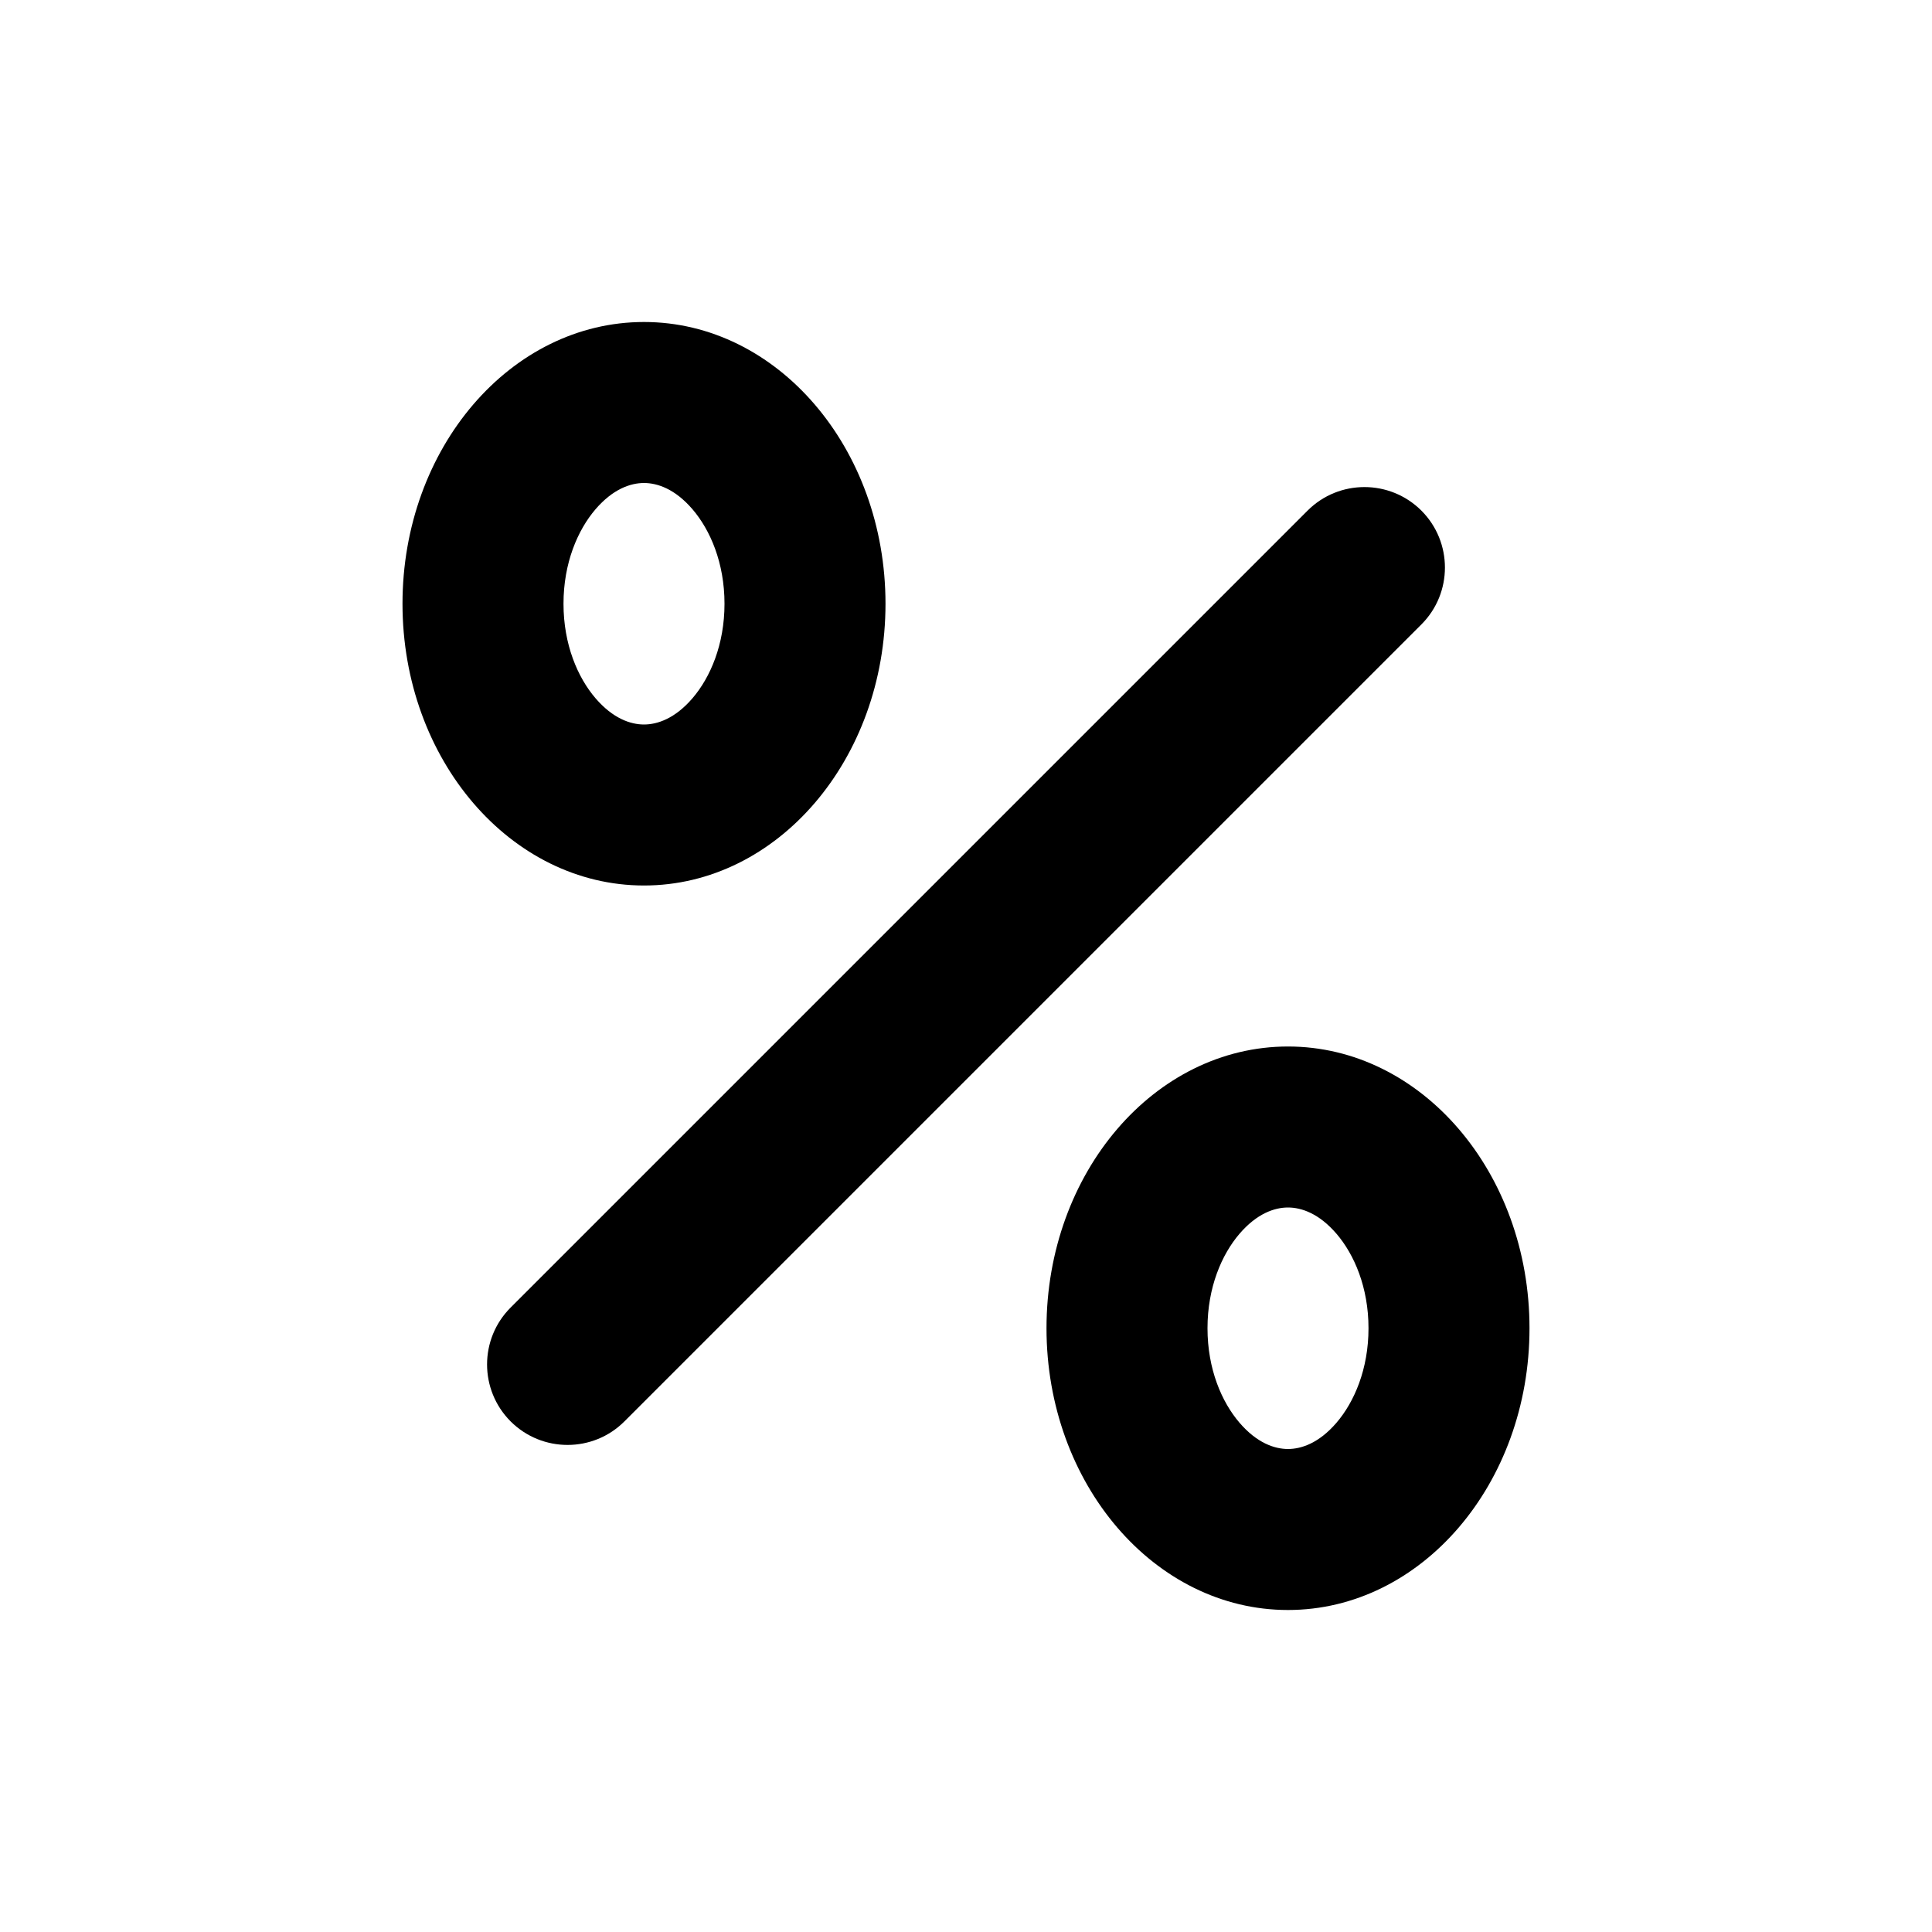
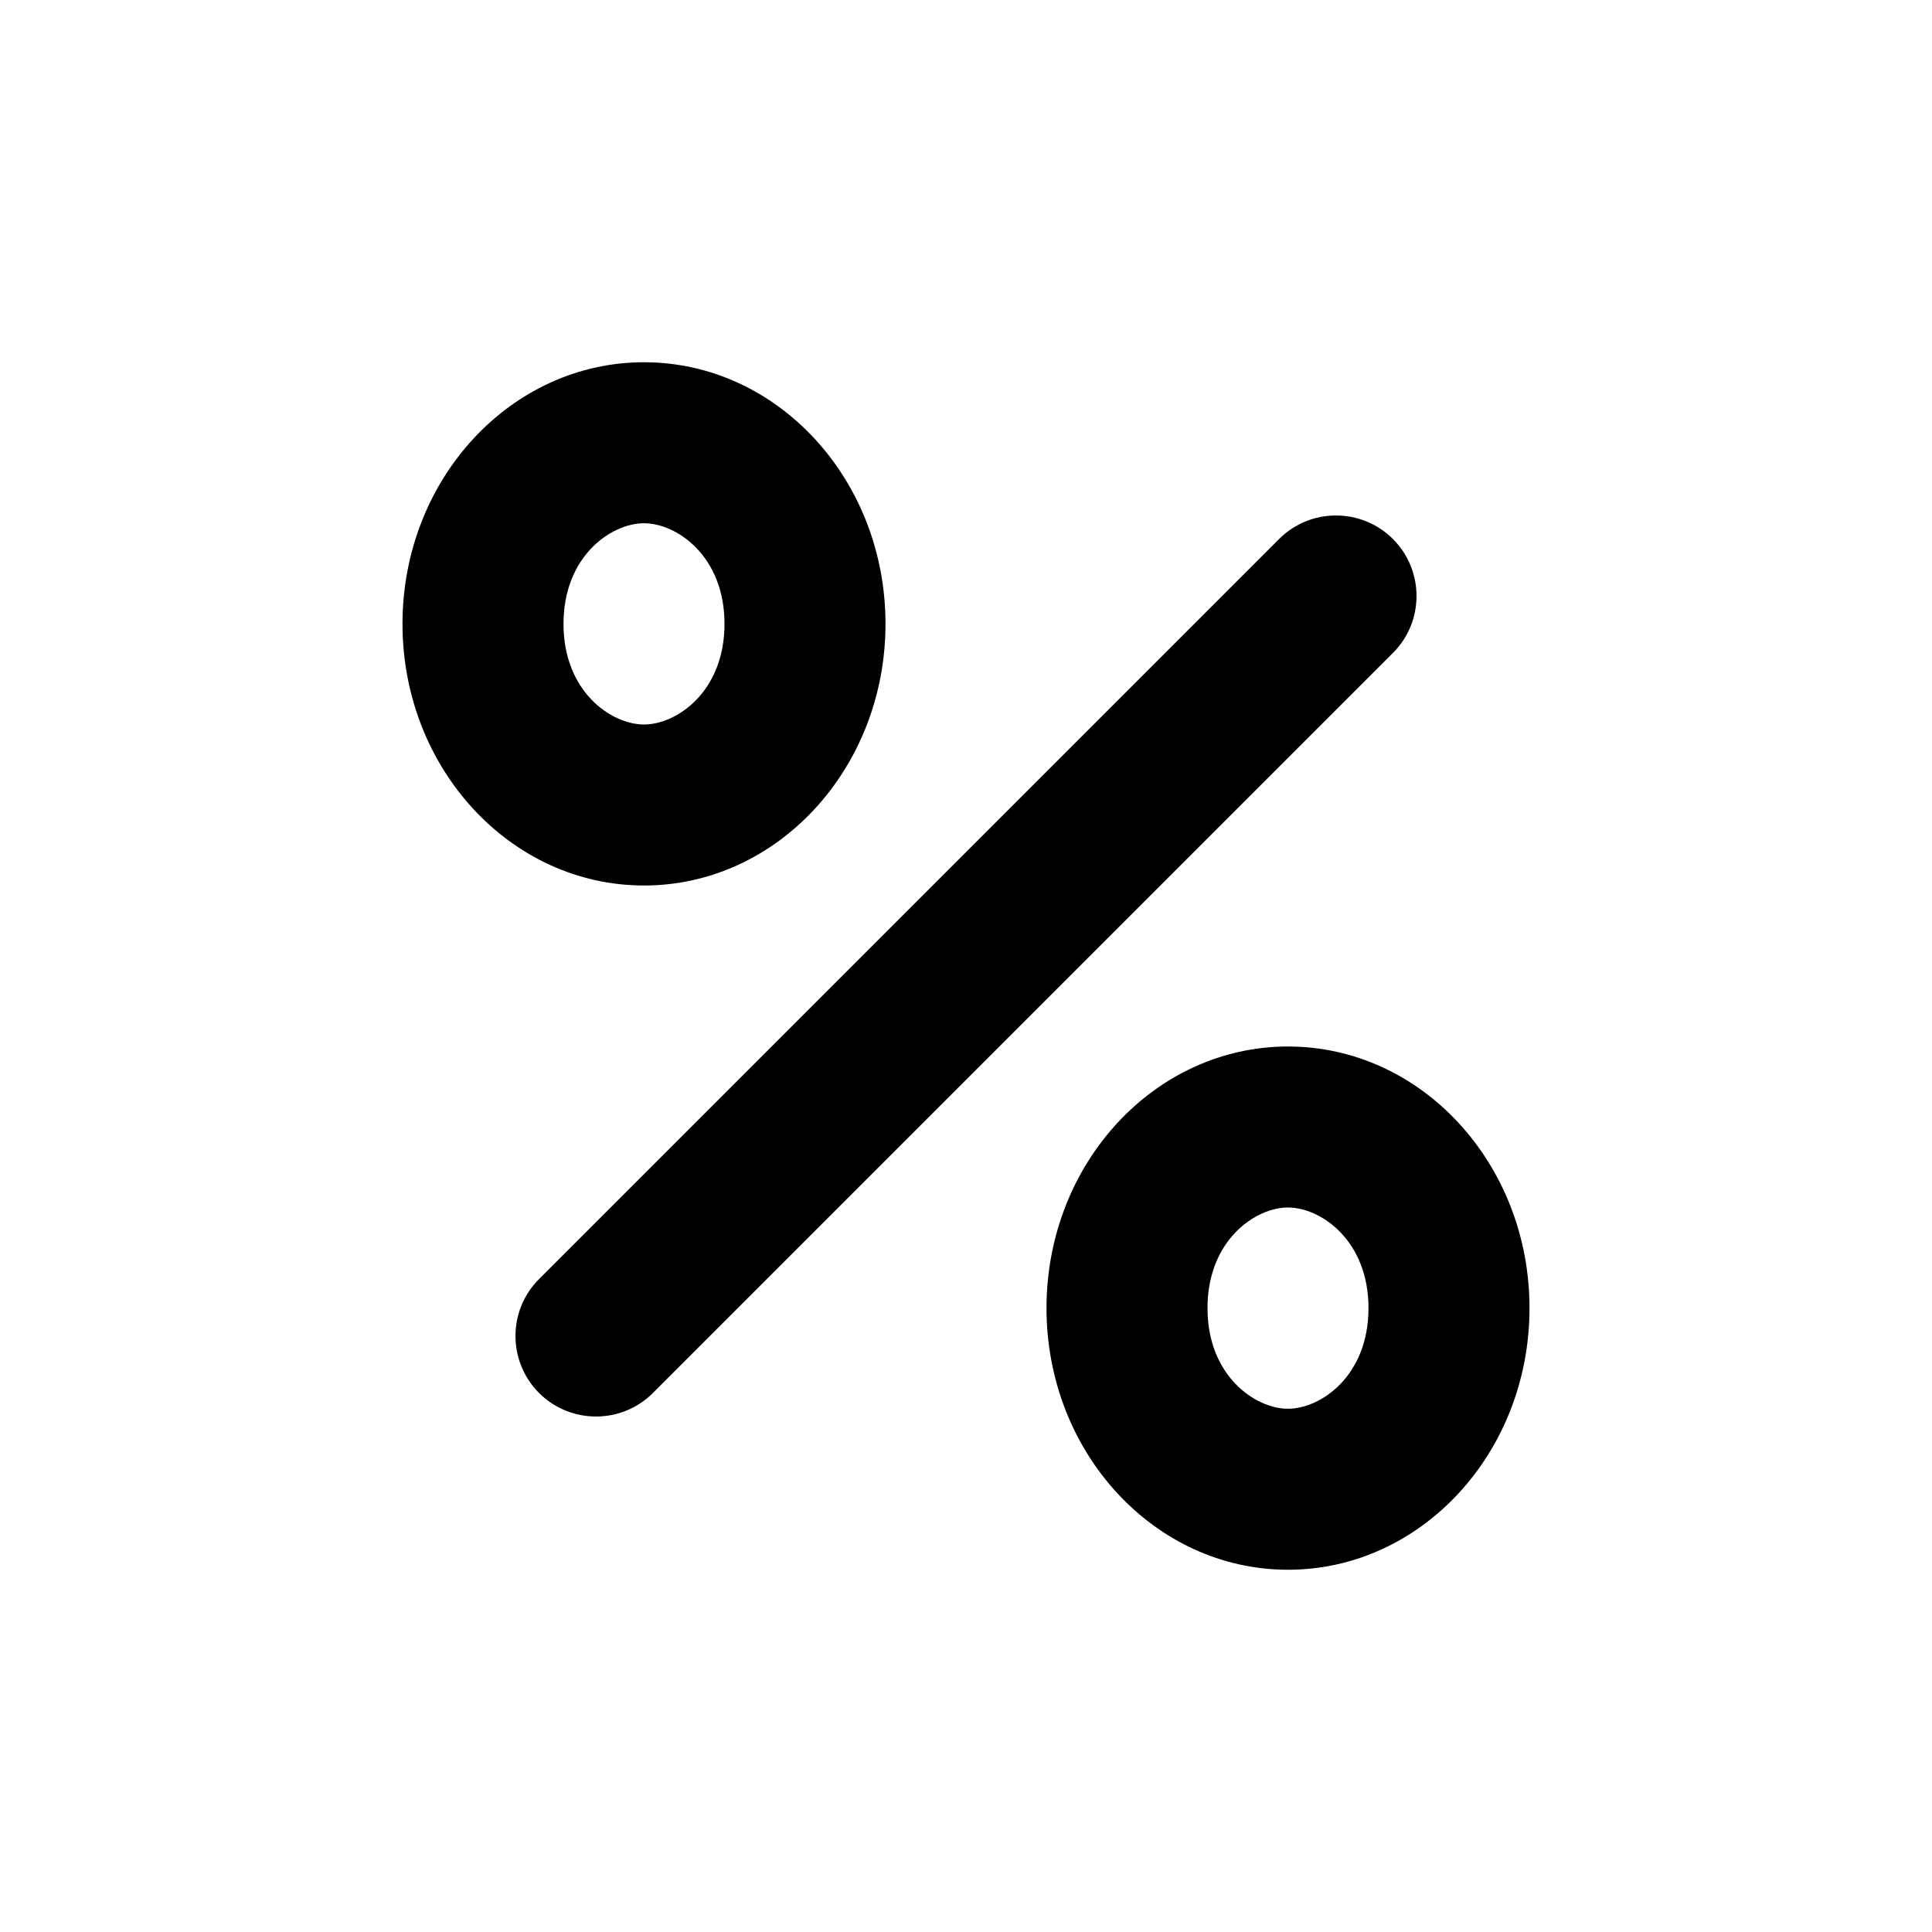
<svg xmlns="http://www.w3.org/2000/svg" viewBox="0 0 24 24" fill="currentColor">
-   <path d="M16.243 6.343C16.633 5.953 17.266 5.953 17.657 6.343C18.047 6.734 18.047 7.367 17.657 7.757L7.757 17.657C7.367 18.047 6.734 18.047 6.343 17.657C5.953 17.266 5.953 16.633 6.343 16.243L16.243 6.343Z" fill="currentColor" />
-   <path fill-rule="evenodd" clip-rule="evenodd" d="M8.603 8.673C8.823 8.416 9 8.008 9 7.5C9 6.992 8.823 6.584 8.603 6.327C8.386 6.074 8.167 6 8 6C7.833 6 7.614 6.074 7.397 6.327C7.177 6.584 7 6.992 7 7.5C7 8.008 7.177 8.416 7.397 8.673C7.614 8.926 7.833 9 8 9C8.167 9 8.386 8.926 8.603 8.673ZM8 11C9.657 11 11 9.433 11 7.5C11 5.567 9.657 4 8 4C6.343 4 5 5.567 5 7.5C5 9.433 6.343 11 8 11Z" fill="currentColor" />
-   <path fill-rule="evenodd" clip-rule="evenodd" d="M16.603 17.673C16.823 17.416 17 17.008 17 16.5C17 15.992 16.823 15.584 16.603 15.327C16.386 15.074 16.167 15 16 15C15.833 15 15.614 15.074 15.397 15.327C15.177 15.584 15 15.992 15 16.5C15 17.008 15.177 17.416 15.397 17.673C15.614 17.926 15.833 18 16 18C16.167 18 16.386 17.926 16.603 17.673ZM16 20C17.657 20 19 18.433 19 16.5C19 14.567 17.657 13 16 13C14.343 13 13 14.567 13 16.5C13 18.433 14.343 20 16 20Z" fill="currentColor" />
+   <path fill-rule="evenodd" clip-rule="evenodd" d="M16 13C17.657 13 19 14.455 19 16.25C19 18.045 17.657 19.5 16 19.5C14.343 19.5 13 18.045 13 16.25C13 14.455 14.343 13 16 13ZM16 15C15.595 15 15 15.406 15 16.25C15 17.094 15.595 17.5 16 17.5C16.405 17.5 17 17.094 17 16.25C17 15.406 16.405 15 16 15Z" fill="currentColor" />
+   <path d="M15.889 6.696C16.279 6.306 16.913 6.306 17.304 6.696C17.694 7.087 17.694 7.721 17.304 8.111L8.111 17.304C7.721 17.694 7.087 17.694 6.696 17.304C6.306 16.913 6.306 16.279 6.696 15.889L15.889 6.696Z" fill="currentColor" />
+   <path fill-rule="evenodd" clip-rule="evenodd" d="M8 4.5C9.657 4.5 11 5.955 11 7.75C11 9.545 9.657 11 8 11C6.343 11 5 9.545 5 7.75C5 5.955 6.343 4.5 8 4.5ZM8 6.5C7.595 6.5 7 6.906 7 7.75C7 8.594 7.595 9 8 9C8.405 9 9 8.594 9 7.75C9 6.906 8.405 6.5 8 6.5Z" fill="currentColor" />
</svg>
